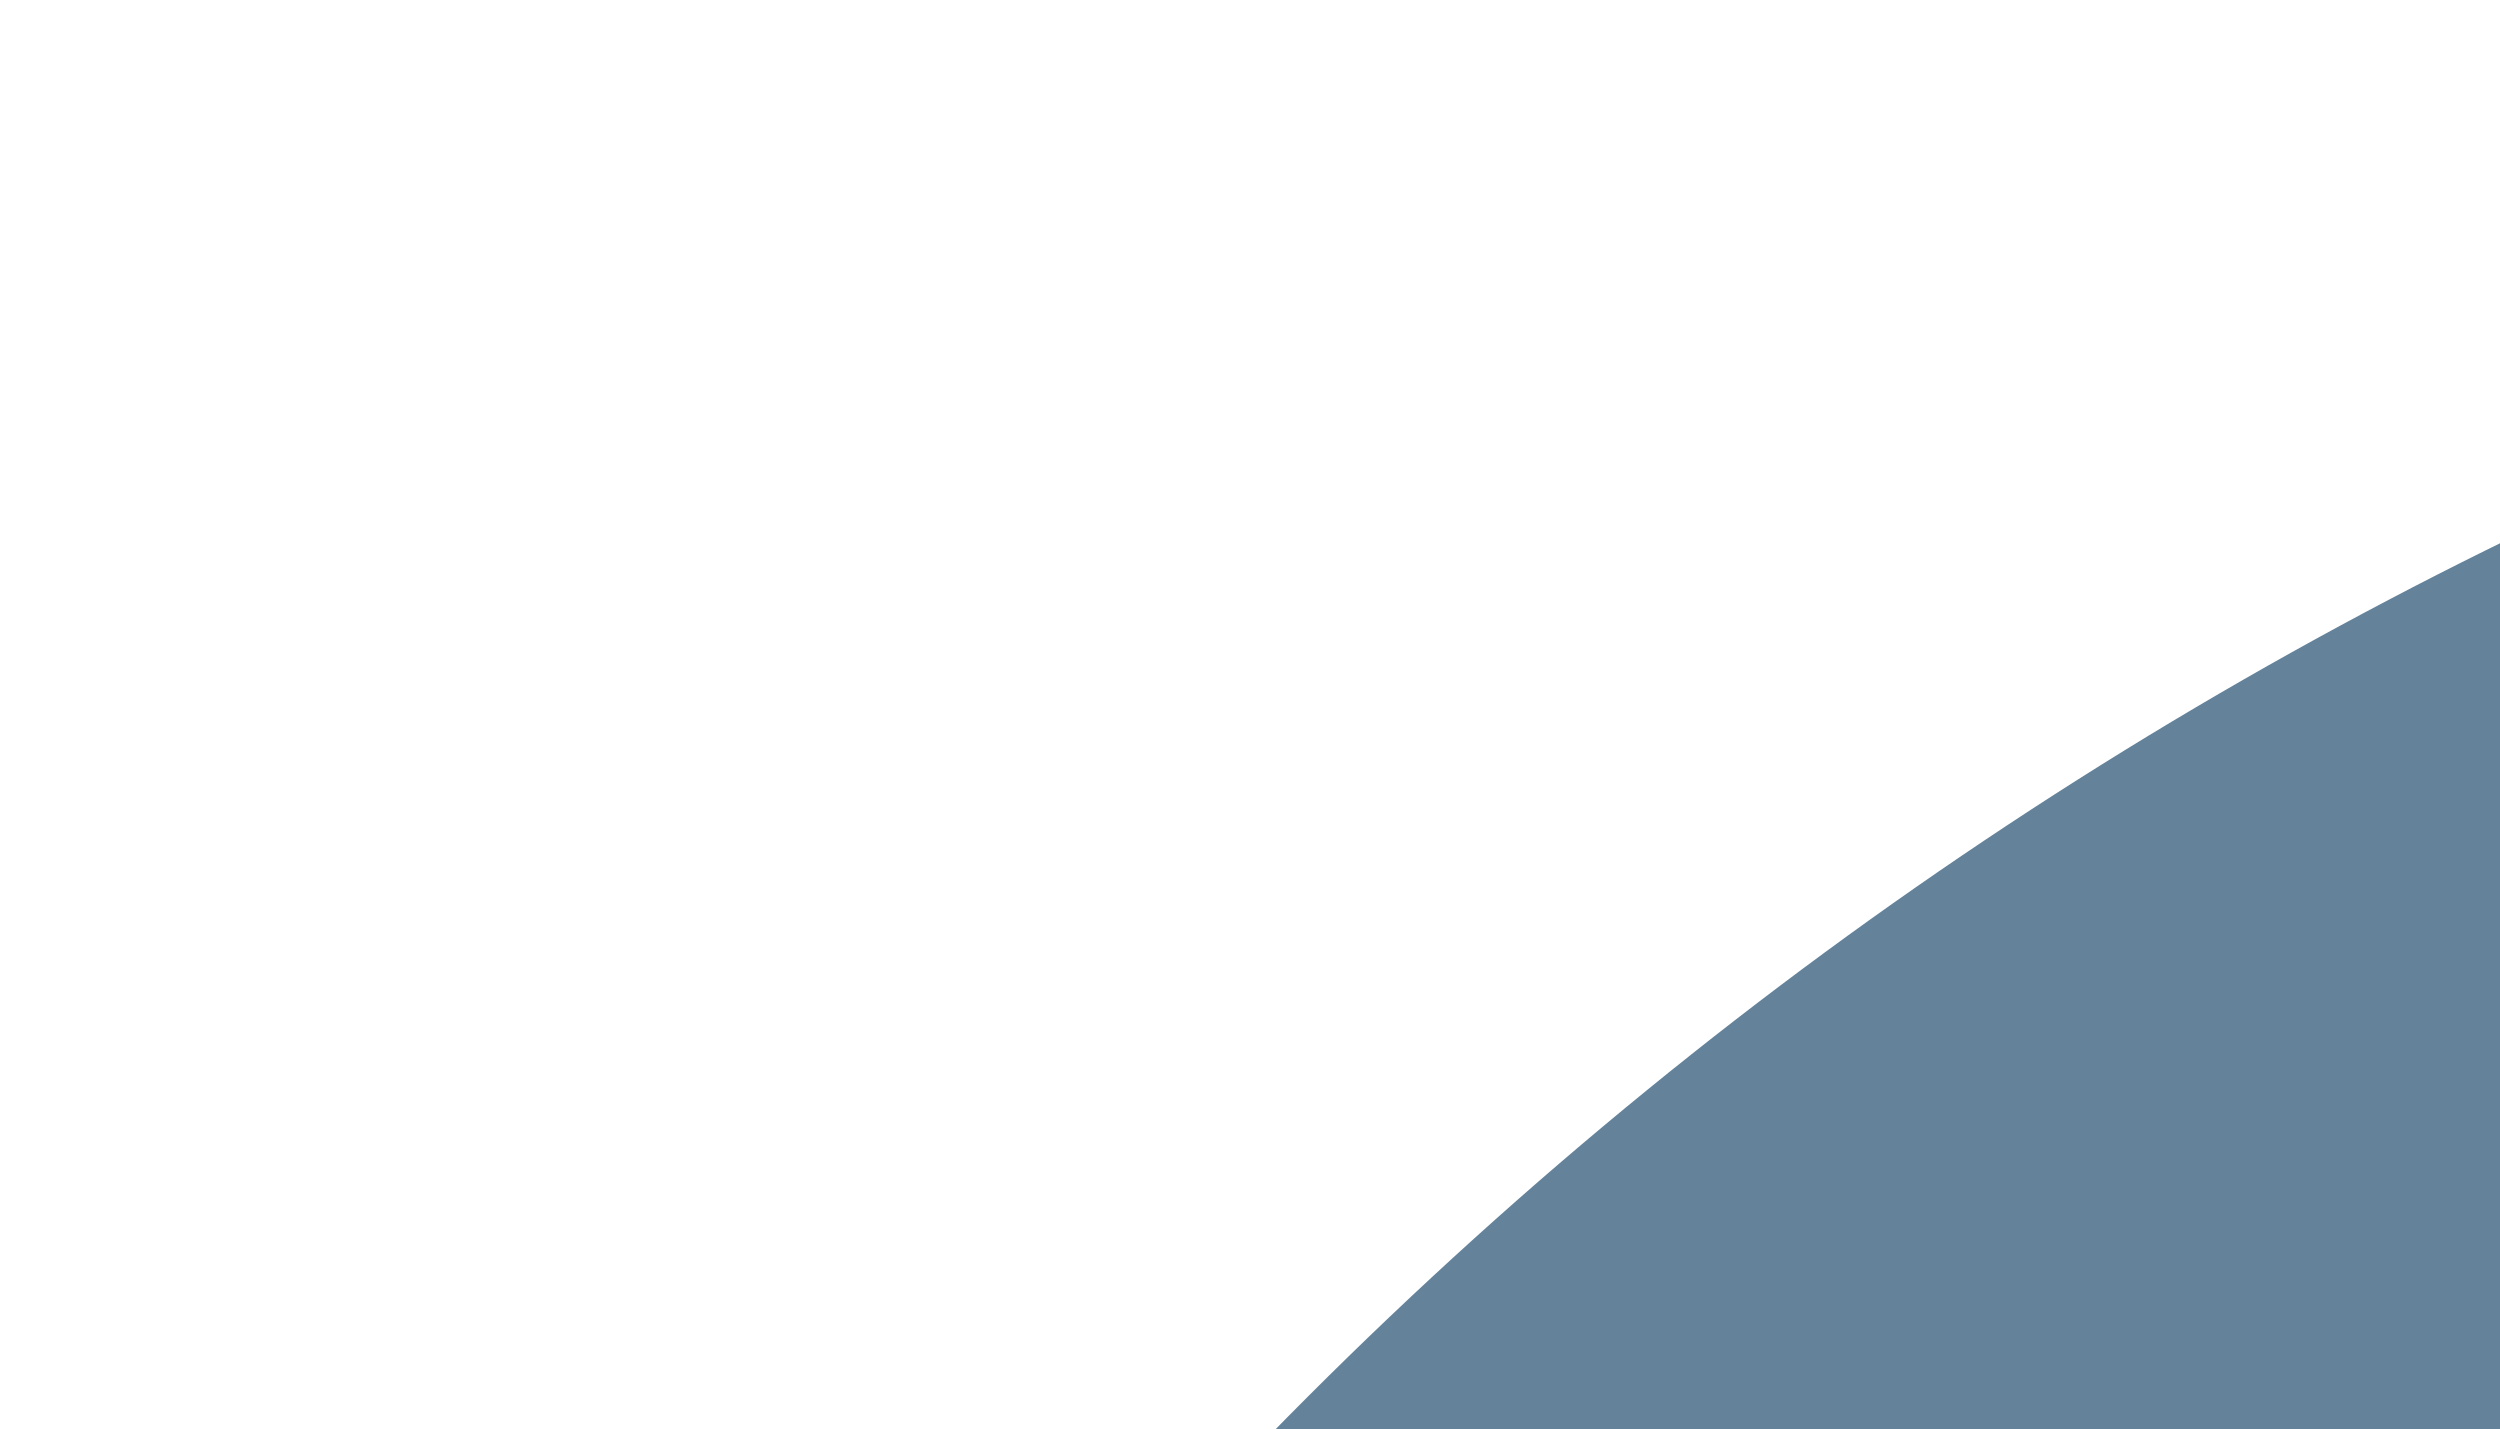
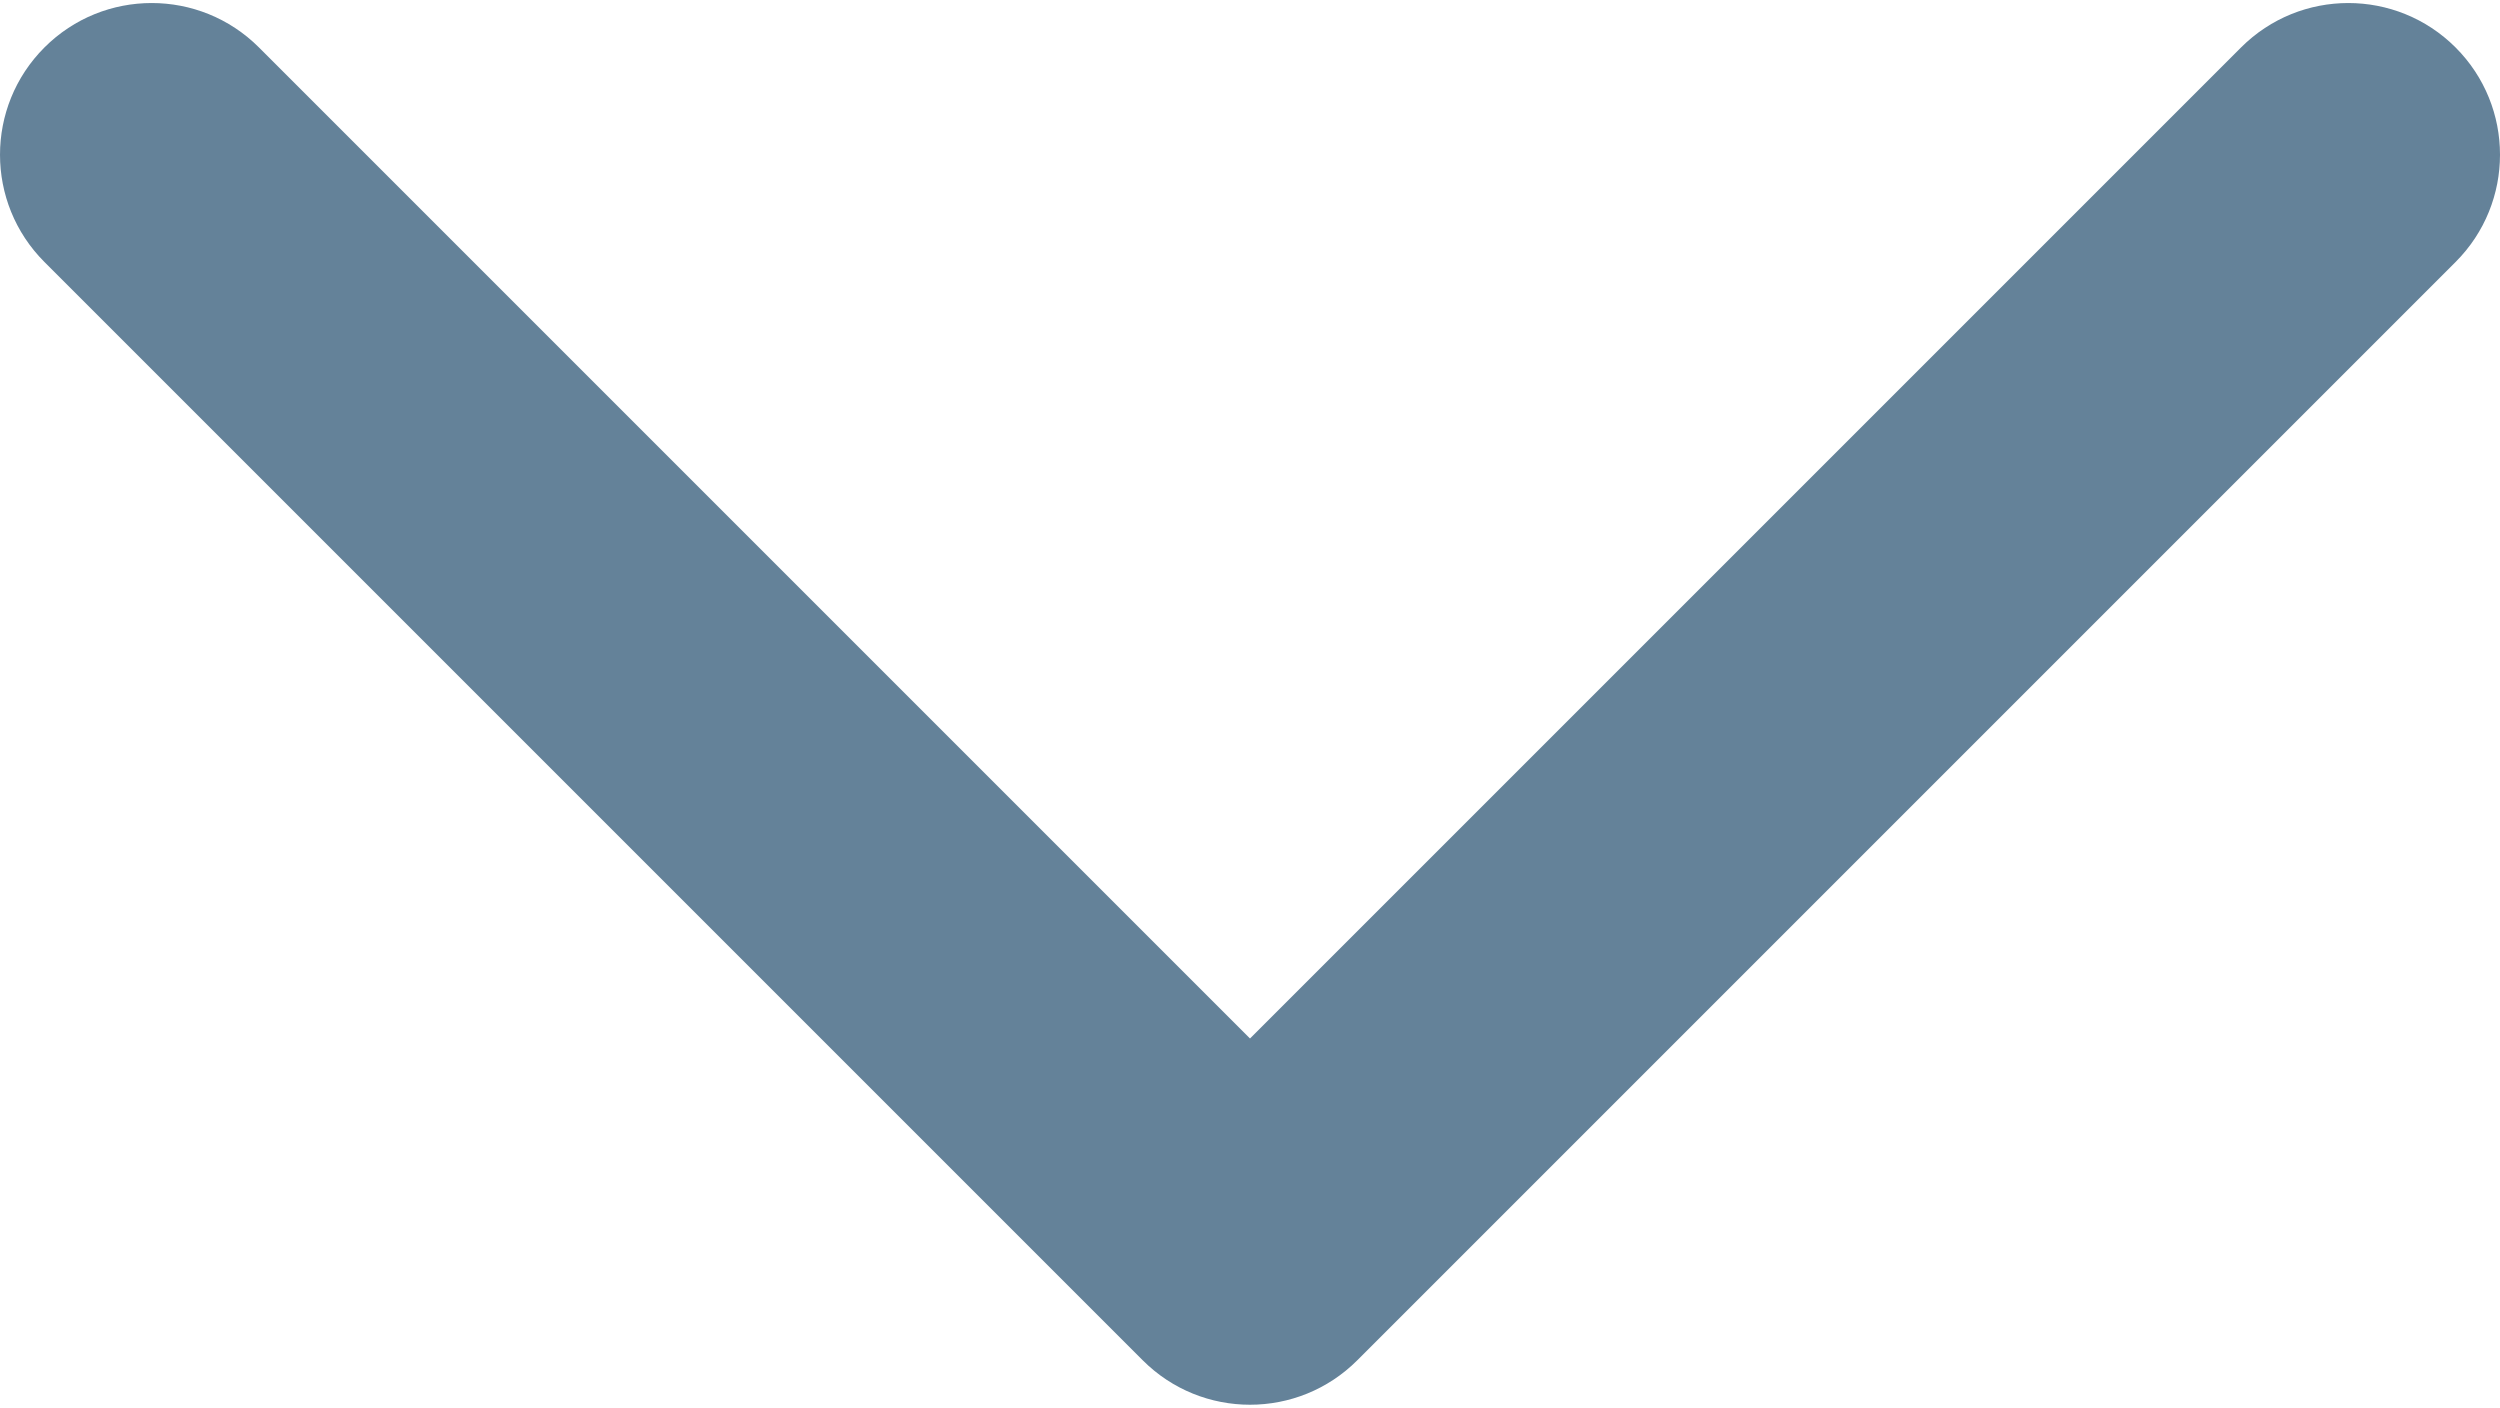
- <svg xmlns="http://www.w3.org/2000/svg" className="w-2 h-2 absolute top-0 right-0 m-4 pointer-events-none" viewBox="0 0 14 8">
+ <svg xmlns="http://www.w3.org/2000/svg" className="w-2 h-2 absolute top-0 right-0 m-4 pointer-events-none" viewBox="0 0 412 232">
  <path d="M206 171.144L42.678 7.822c-9.763-9.763-25.592-9.763-35.355 0-9.763 9.764-9.763 25.592 0 35.355l181 181c4.88 4.882 11.279 7.323 17.677 7.323s12.796-2.441 17.678-7.322l181-181c9.763-9.764 9.763-25.592 0-35.355-9.763-9.763-25.592-9.763-35.355 0L206 171.144z" fill="#648299" fillRule="nonzero" />
</svg>
